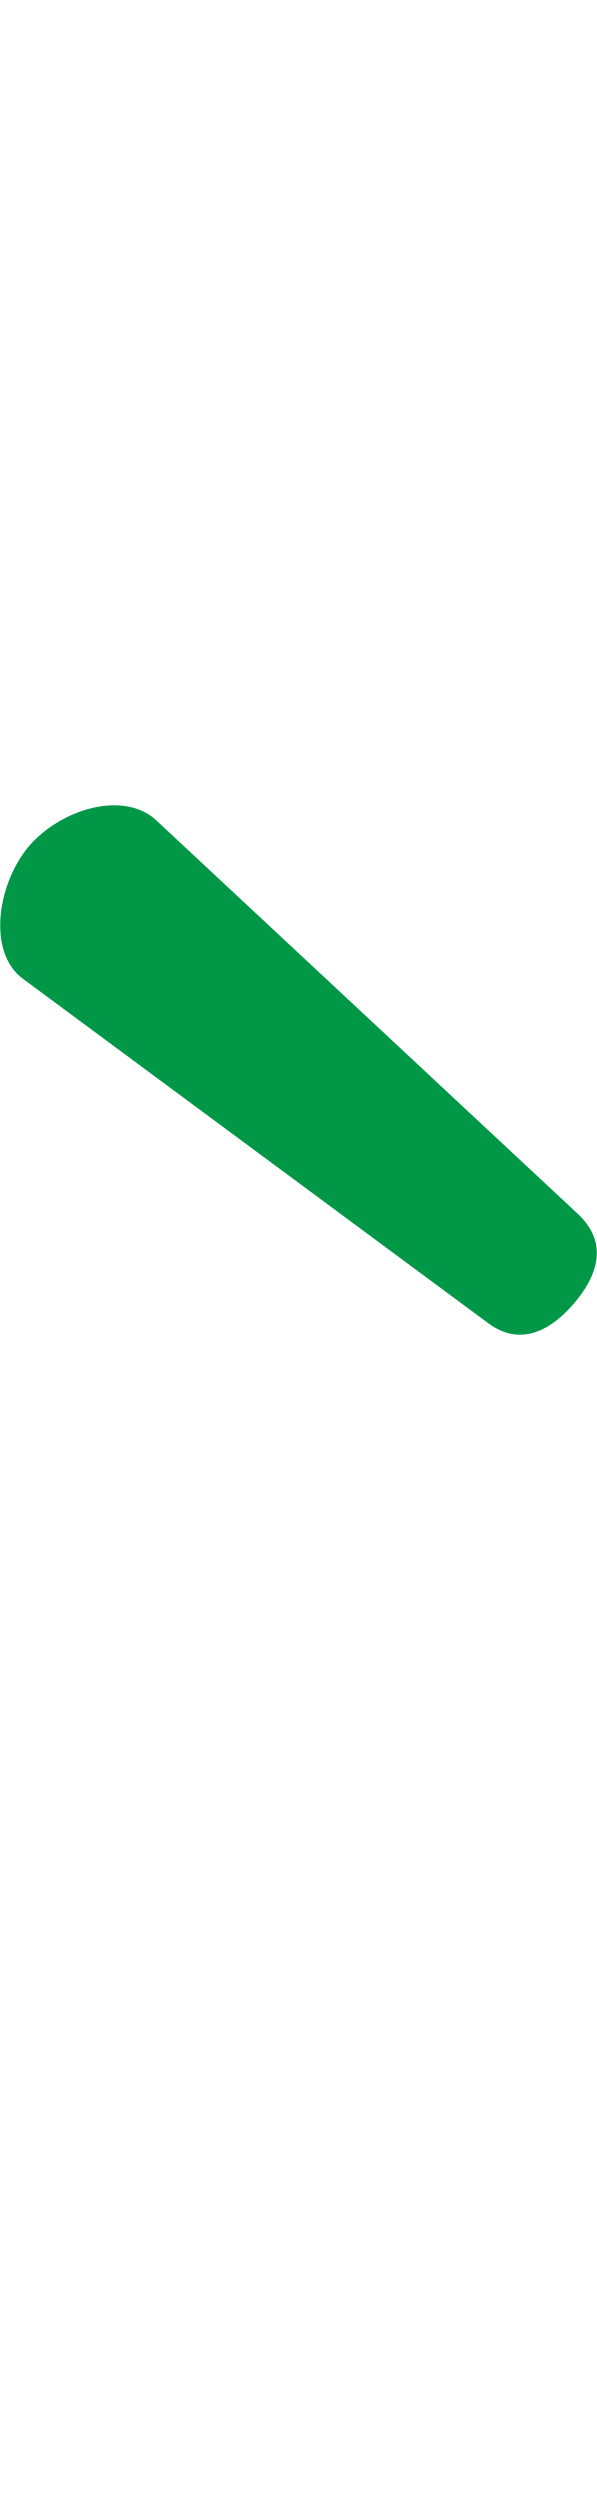
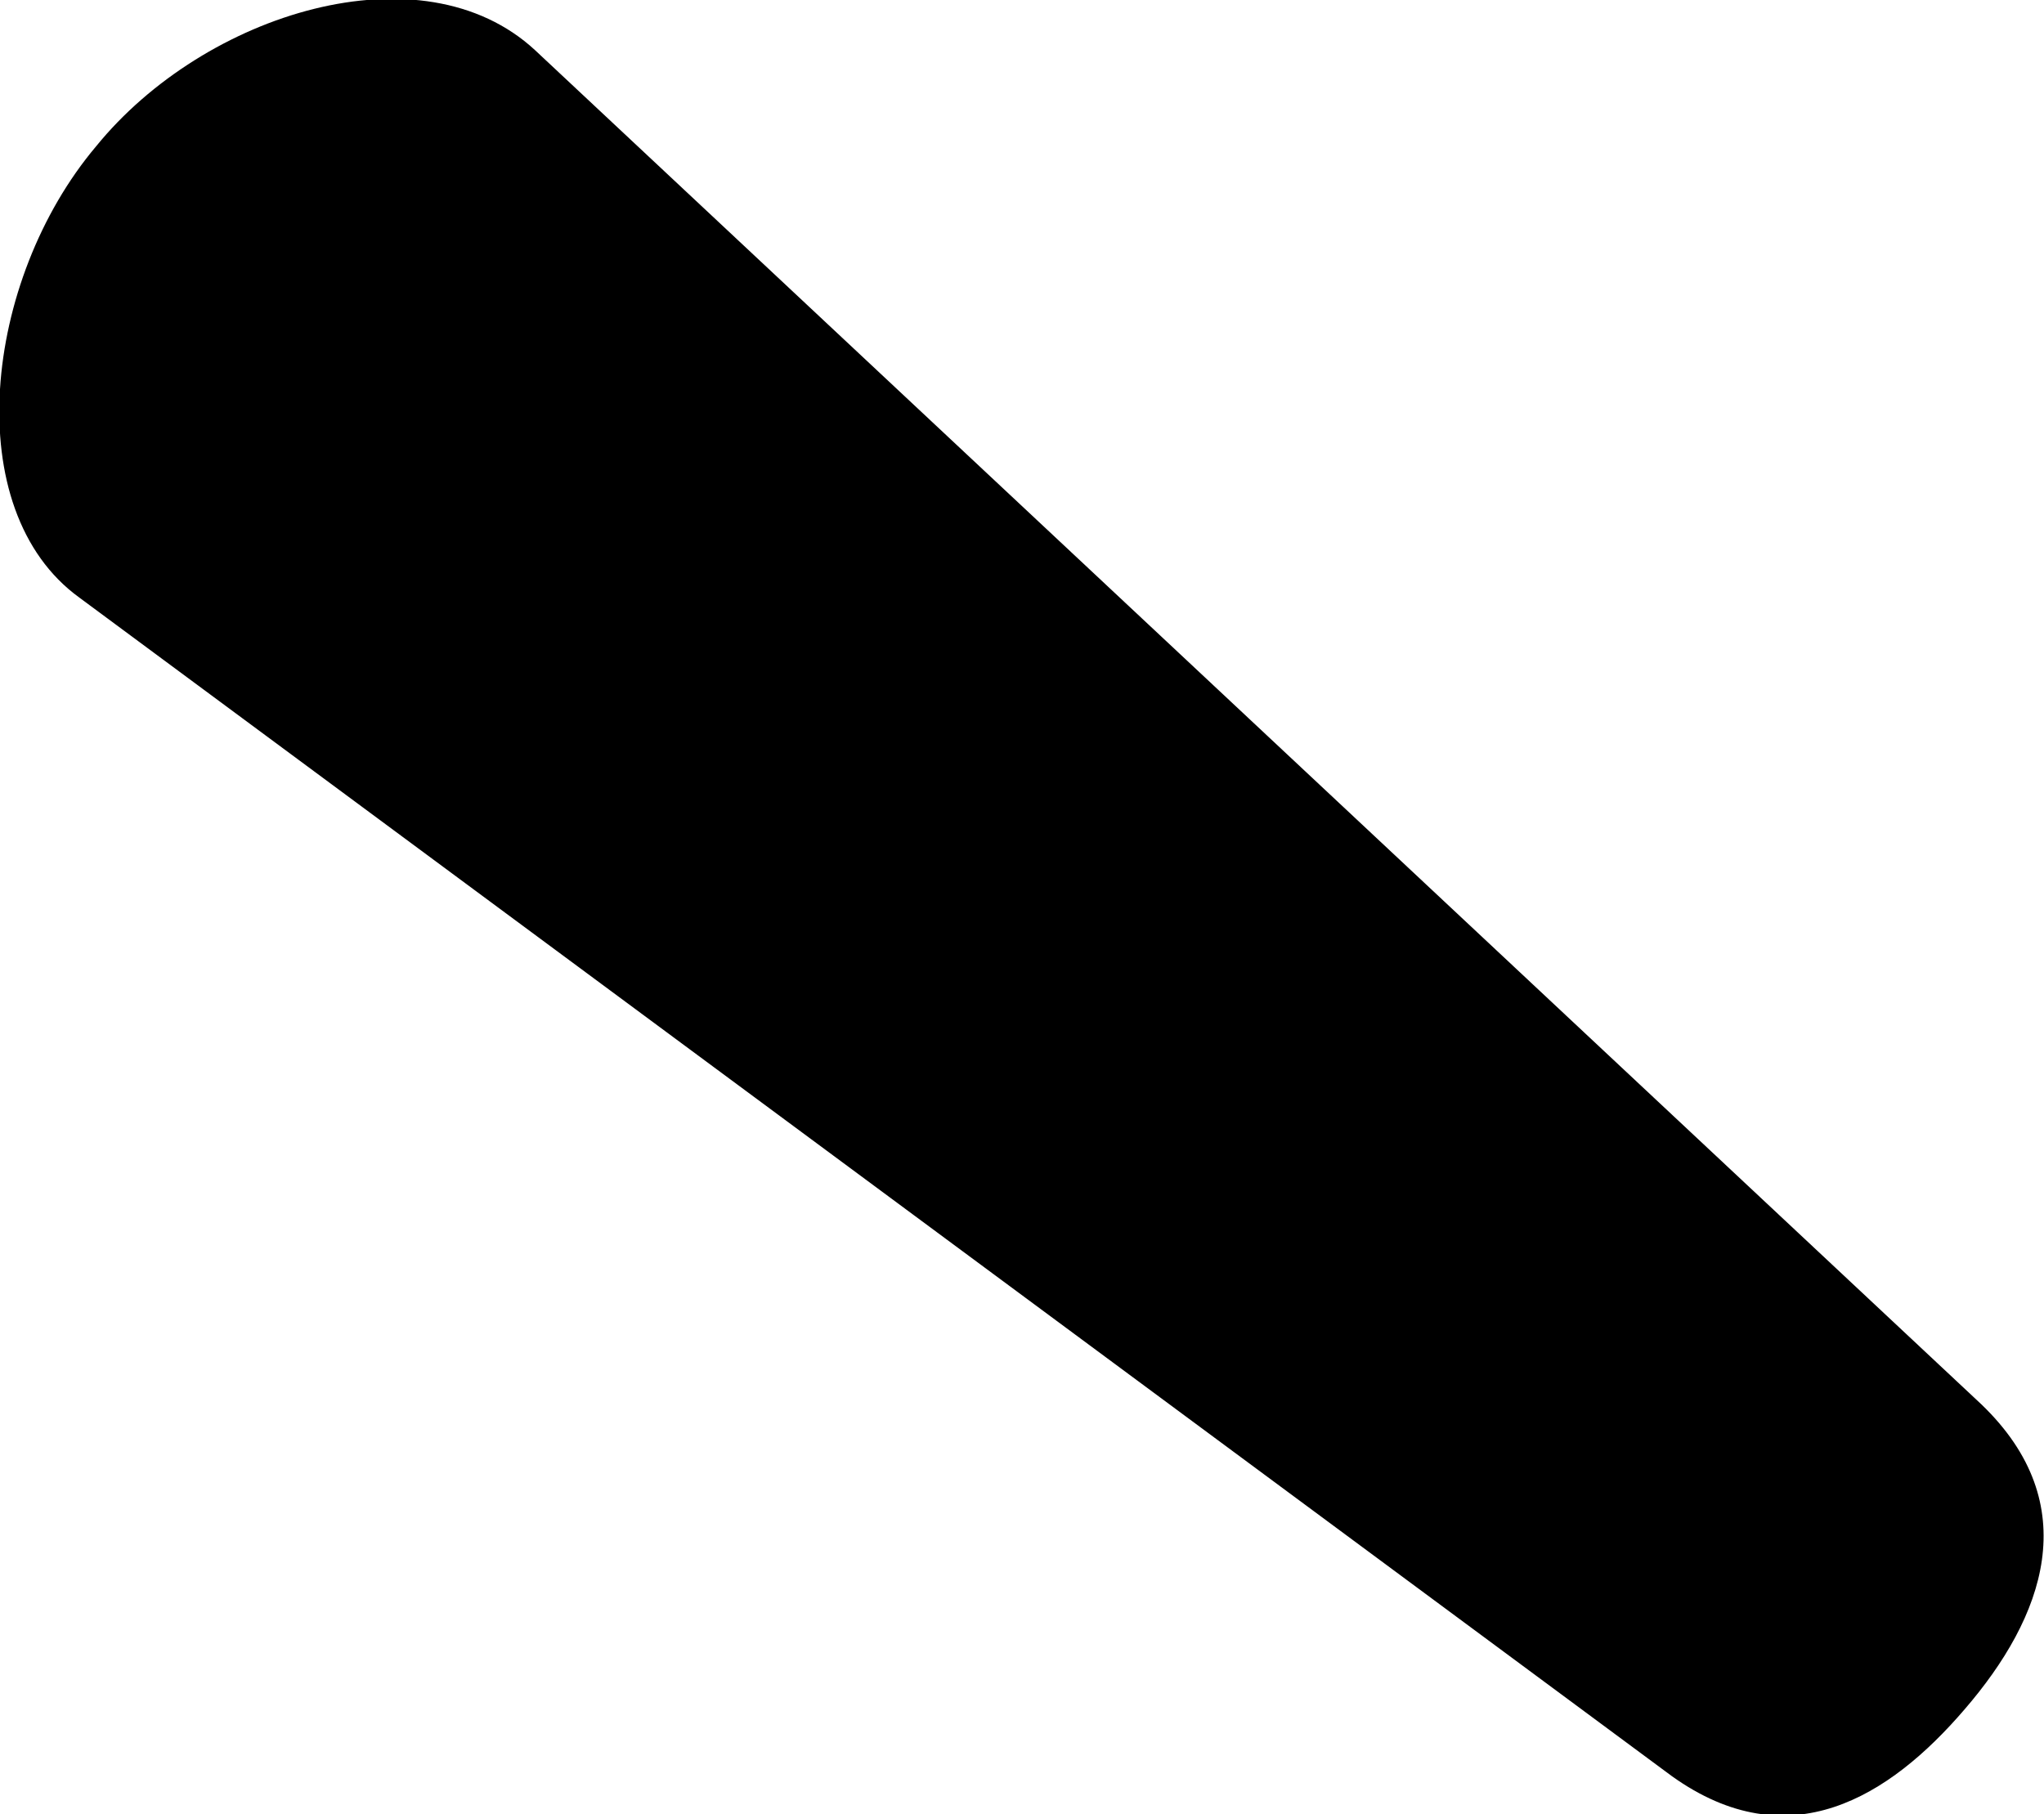
- <svg xmlns="http://www.w3.org/2000/svg" xml:space="preserve" width="489px" height="2048px" version="1.1" style="shape-rendering:geometricPrecision; text-rendering:geometricPrecision; image-rendering:optimizeQuality; fill-rule:evenodd; clip-rule:evenodd" viewBox="0 0 489 2048">
+ <svg xmlns="http://www.w3.org/2000/svg" xml:space="preserve" width="489px" height="434px" version="1.1" style="shape-rendering:geometricPrecision; text-rendering:geometricPrecision; image-rendering:optimizeQuality; fill-rule:evenodd; clip-rule:evenodd" viewBox="0 0 489 434">
  <defs>
    <style type="text/css">
   
-     .fil0 {fill:#009846;fill-rule:nonzero}
+     .fil0 {fill:black;fill-rule:nonzero}
   
  </style>
  </defs>
  <g id="Layer_x0020_1">
-     <path class="fil0" d="M23 694c-26,32 -33,87 -4,108l381 282c27,20 52,5 70,-16 19,-22 29,-49 4,-73l-346 -323c-27,-25 -79,-9 -105,22z" />
+     <path class="fil0" d="M23 35c-27,32 -33,87 -4,108l381 282c28,20 52,5 70,-16 19,-22 29,-49 4,-73l-346 -324c-27,-25 -79,-9 -105,23z" />
  </g>
</svg>
